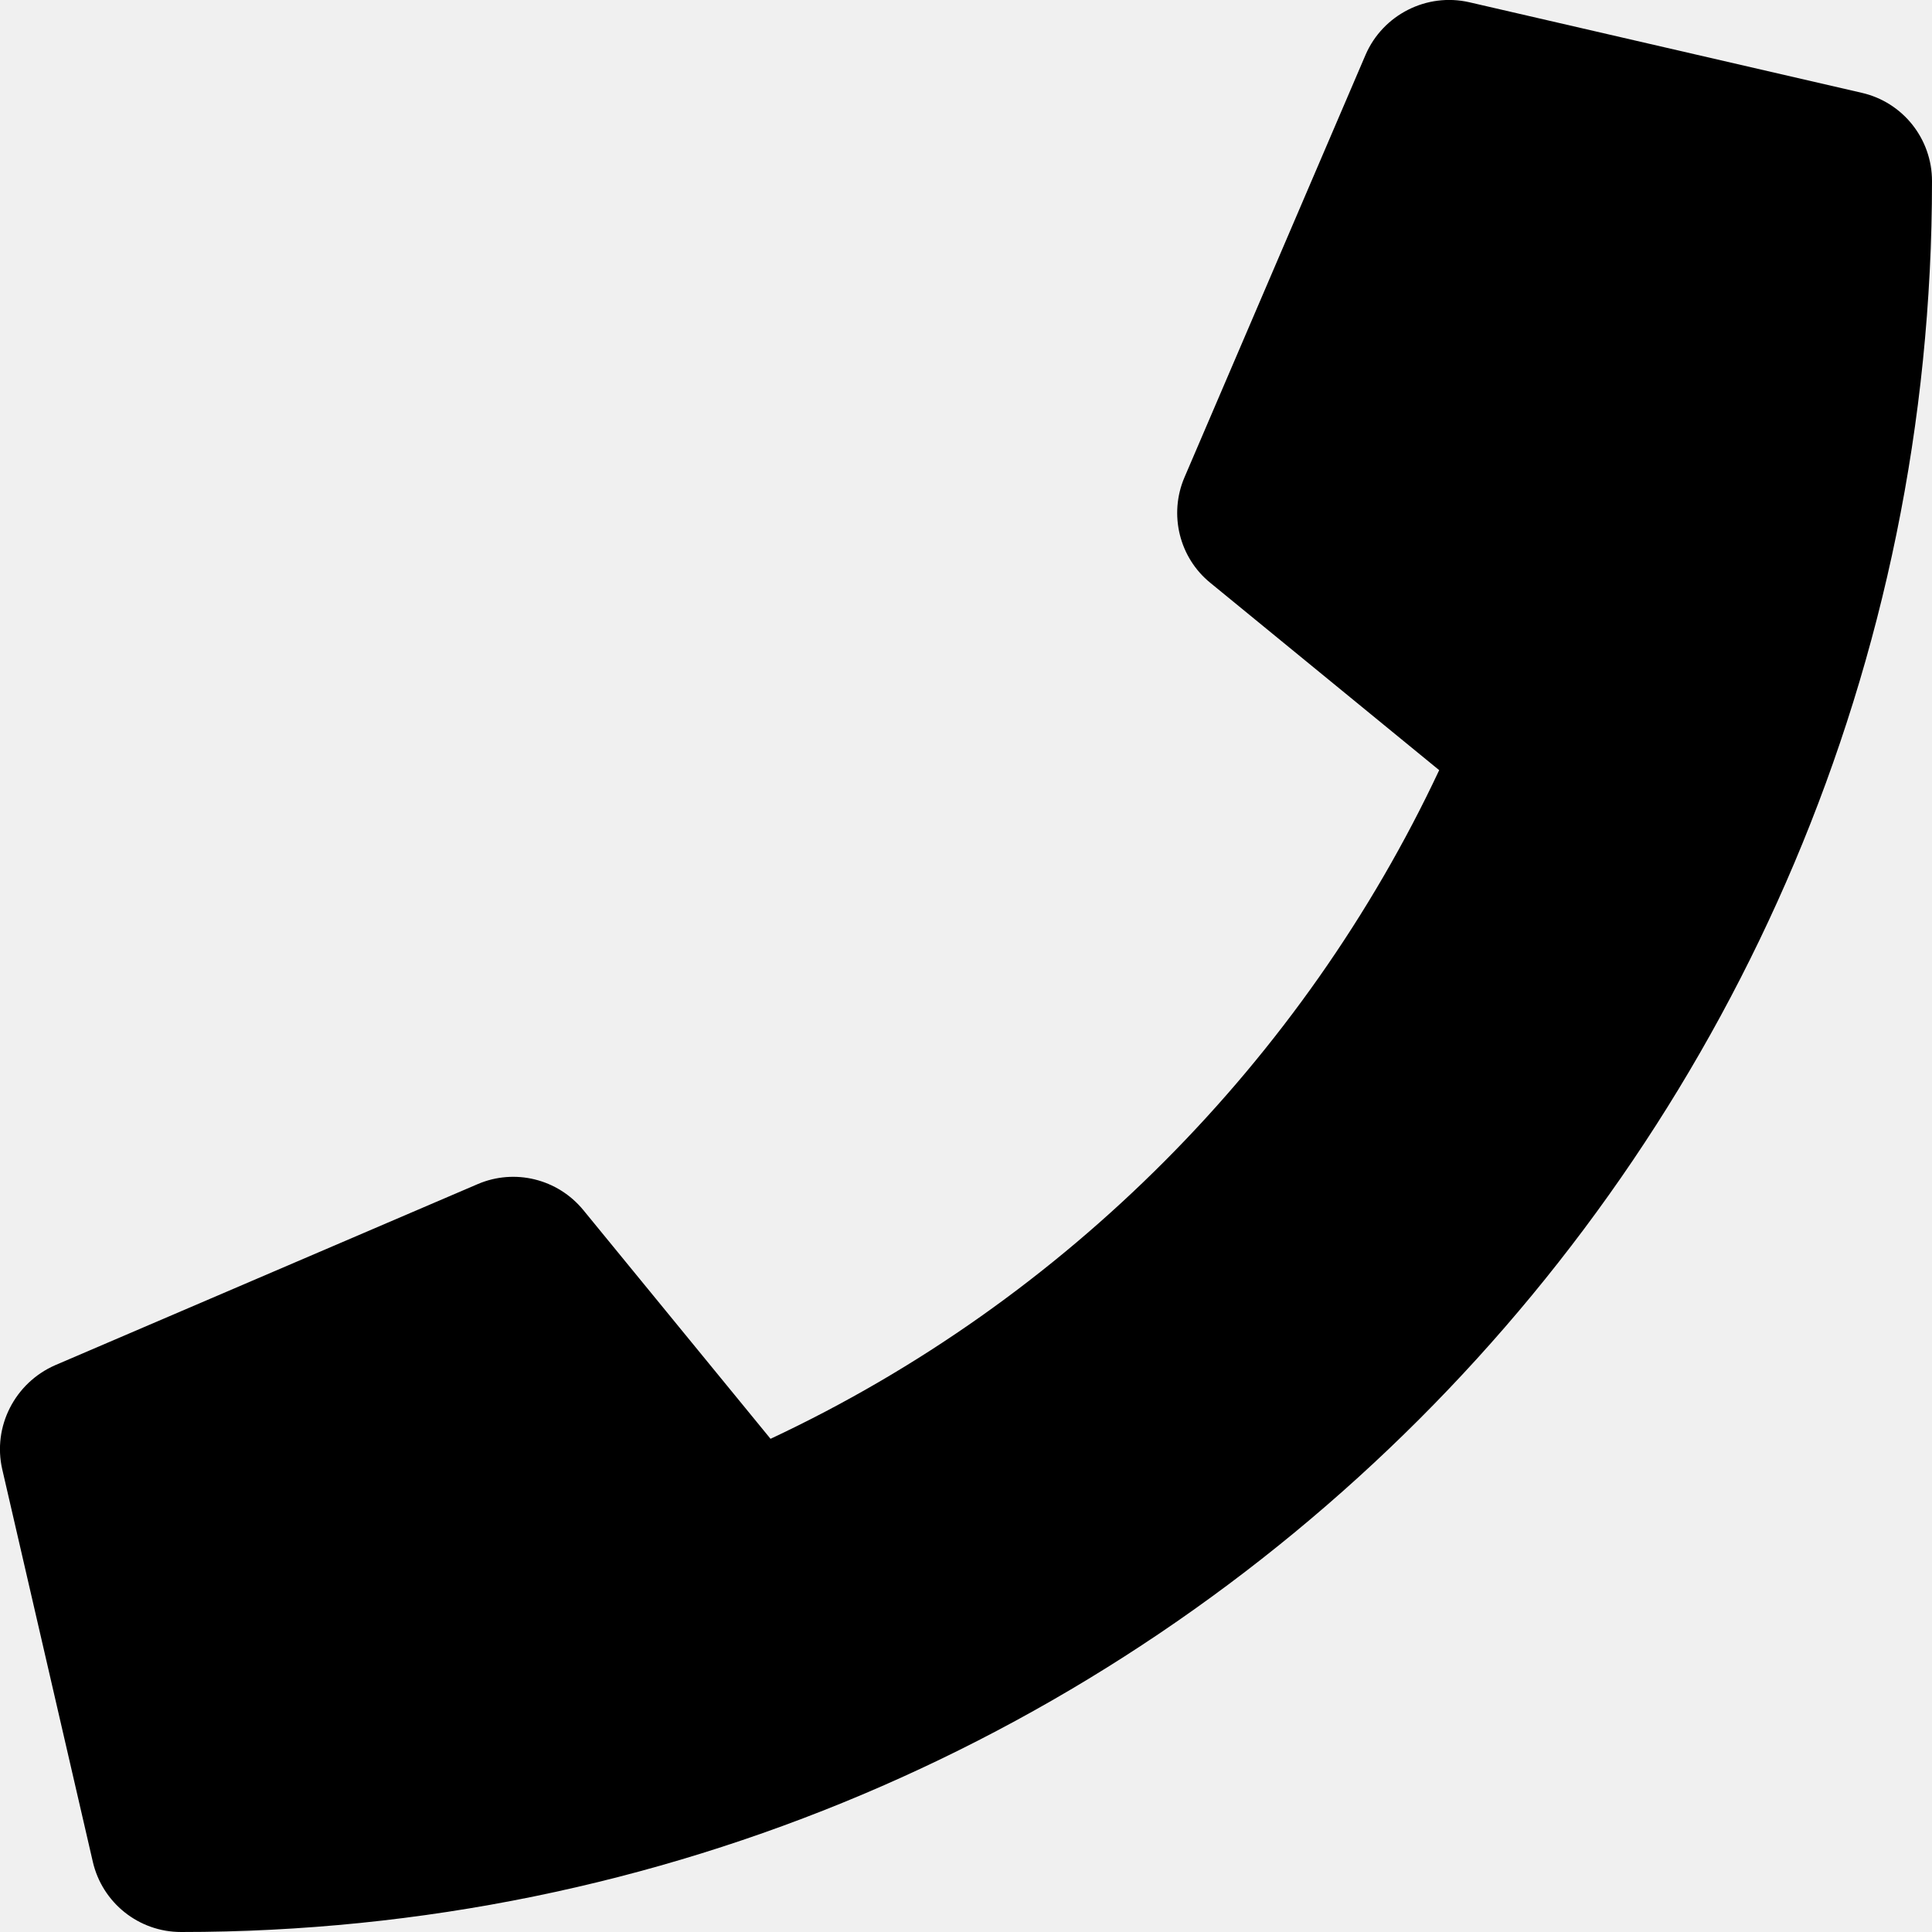
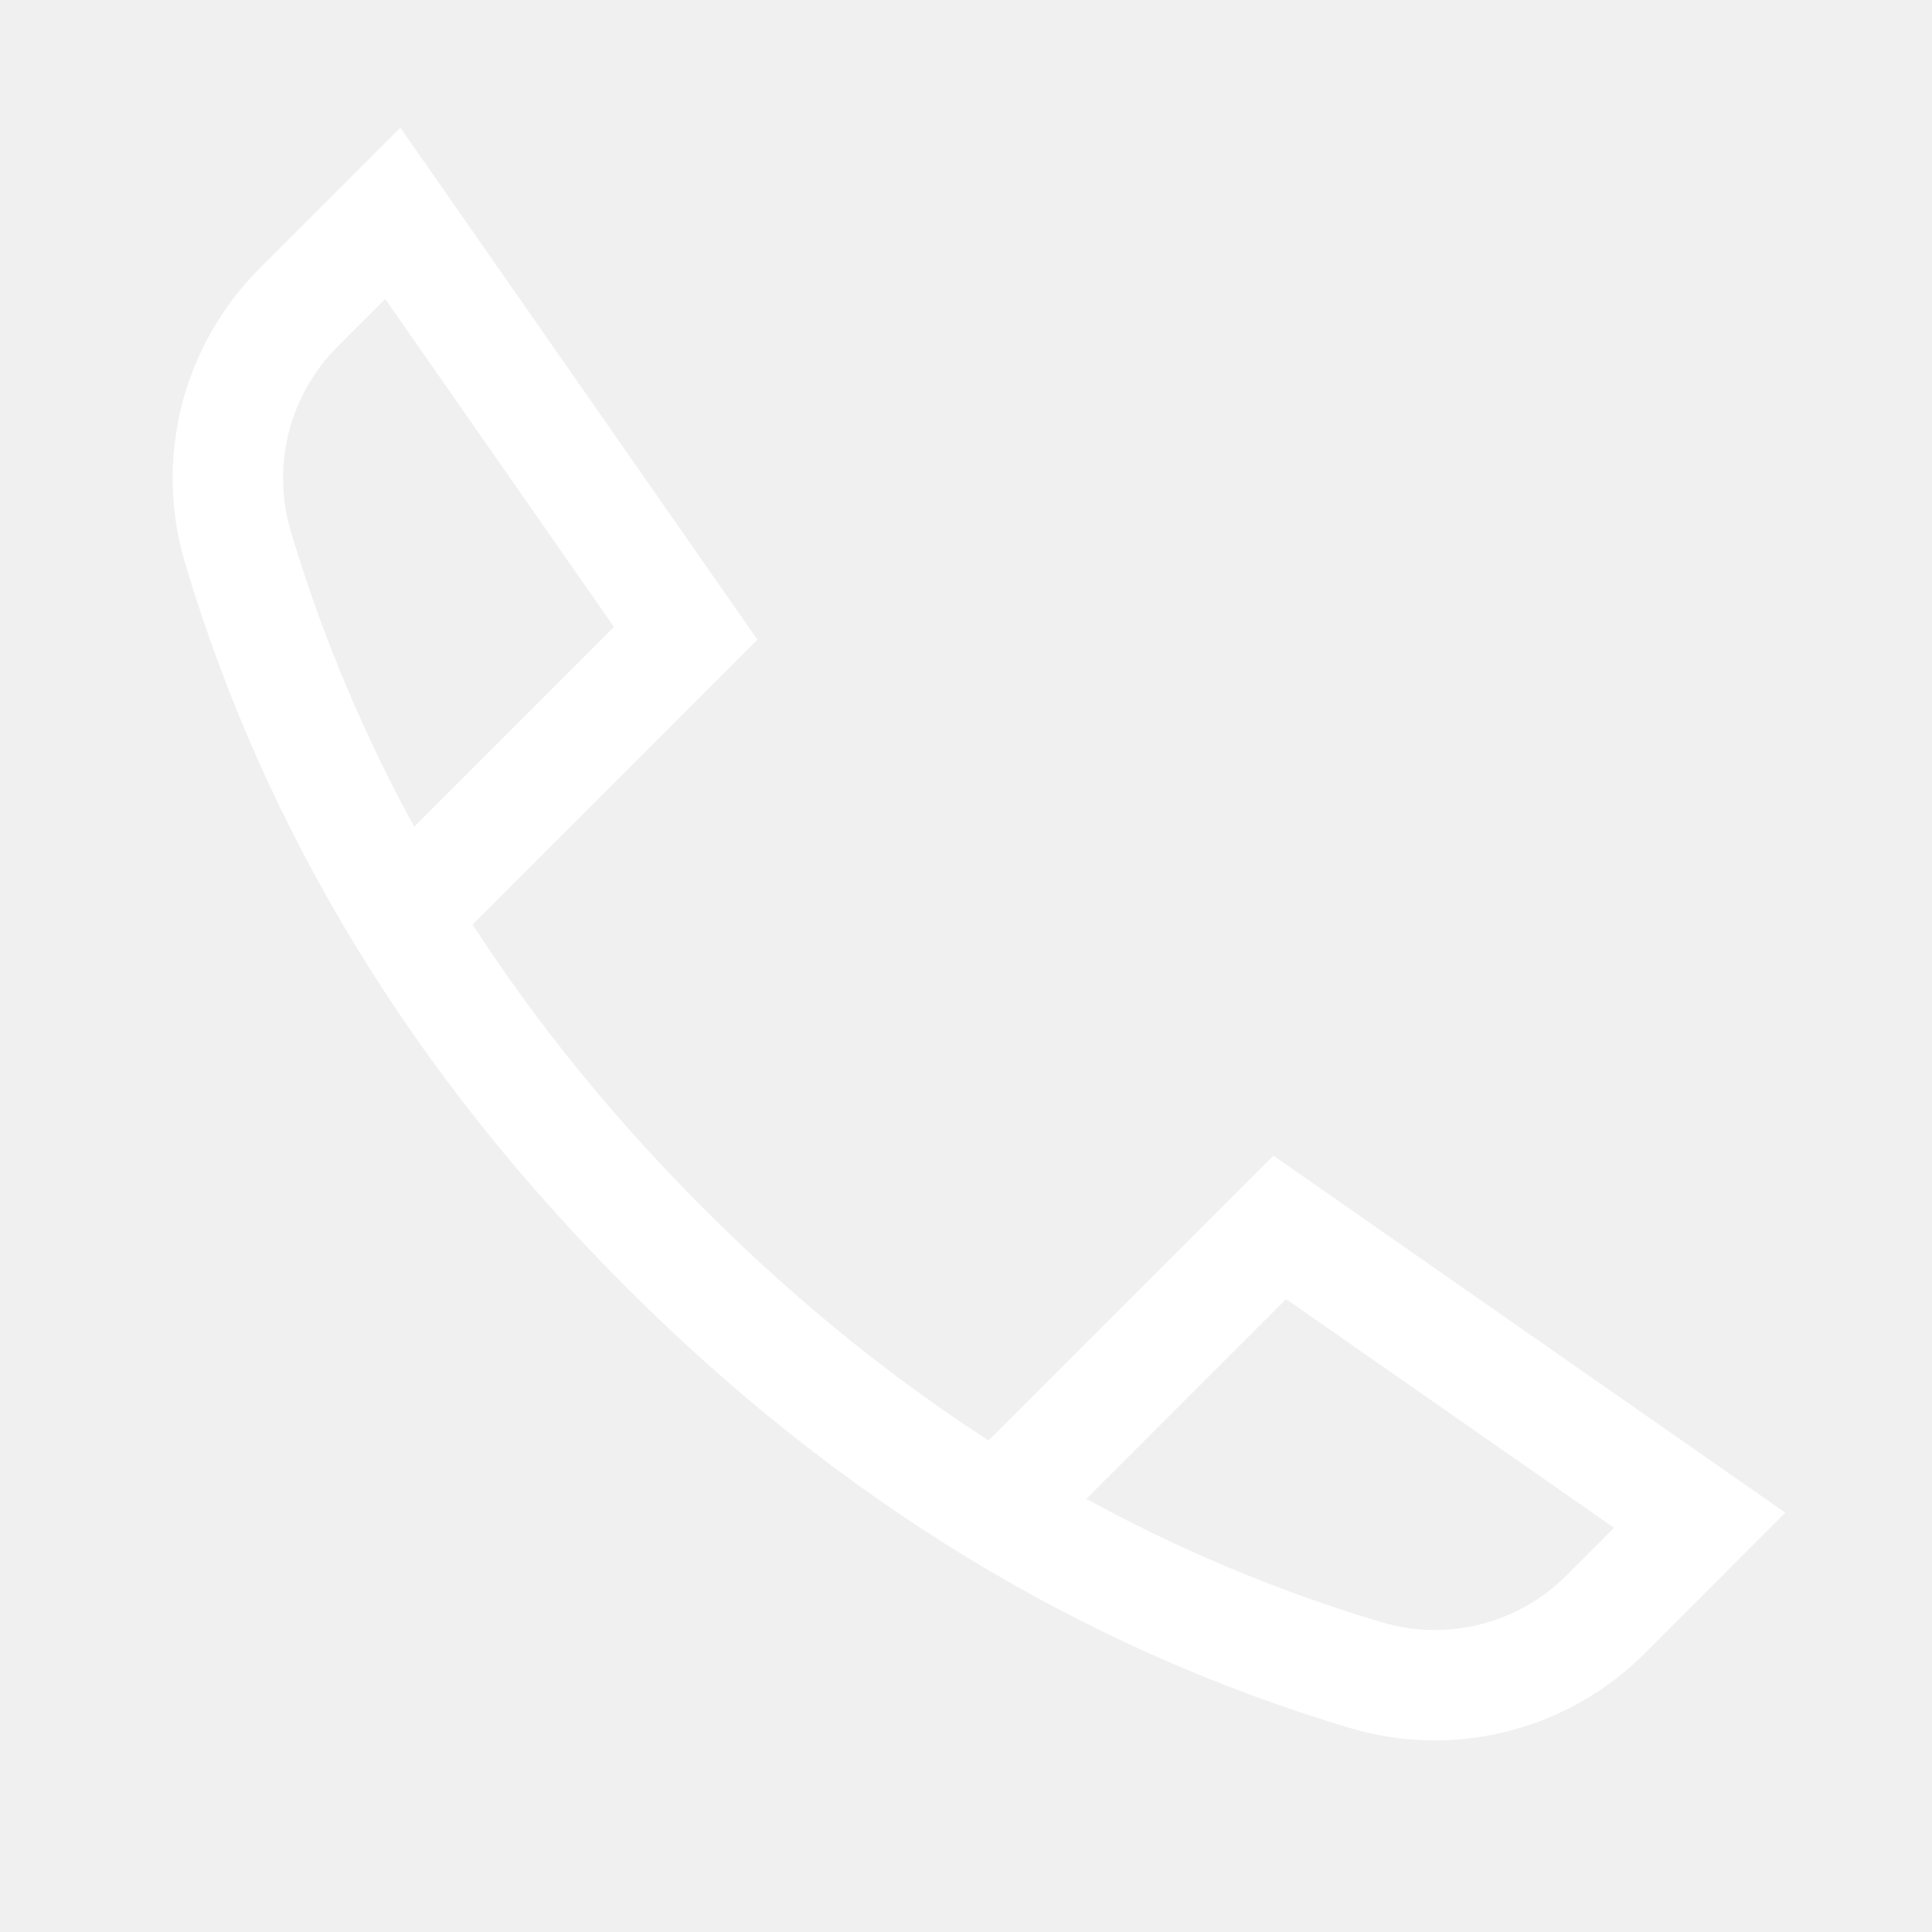
- <svg xmlns="http://www.w3.org/2000/svg" aria-hidden="true" height="100%" focusable="false" data-icon="phone" role="img" viewBox="0 0 512 512">
-   <path fill="currentColor" d="M493.4 24.6l-104-24c-11.3-2.6-22.9 3.3-27.5 13.9l-48 112c-4.2 9.8-1.4 21.3 6.9 28l60.6 49.6c-36 76.7-98.9 140.5-177.2 177.2l-49.6-60.6c-6.8-8.3-18.2-11.1-28-6.9l-112 48C3.9 366.5-2 378.1.6 389.4l24 104C27.1 504.2 36.7 512 48 512c256.1 0 464-207.5 464-464 0-11.2-7.7-20.9-18.6-23.4z" />
+ <svg xmlns="http://www.w3.org/2000/svg" width="35" height="35" viewBox="0 0 35 35" fill="none">
+   <path d="M18.58 26.839L23.184 22.235L30.792 27.541L29.086 29.248C27.949 30.385 26.28 30.806 24.74 30.346C20.03 28.939 15.8 26.36 12.049 22.609C8.297 18.857 5.718 14.627 4.311 9.917C3.851 8.377 4.272 6.708 5.409 5.571L7.116 3.865L12.422 11.473L7.818 16.077" stroke="white" stroke-width="2" stroke-linecap="round" />
</svg>
